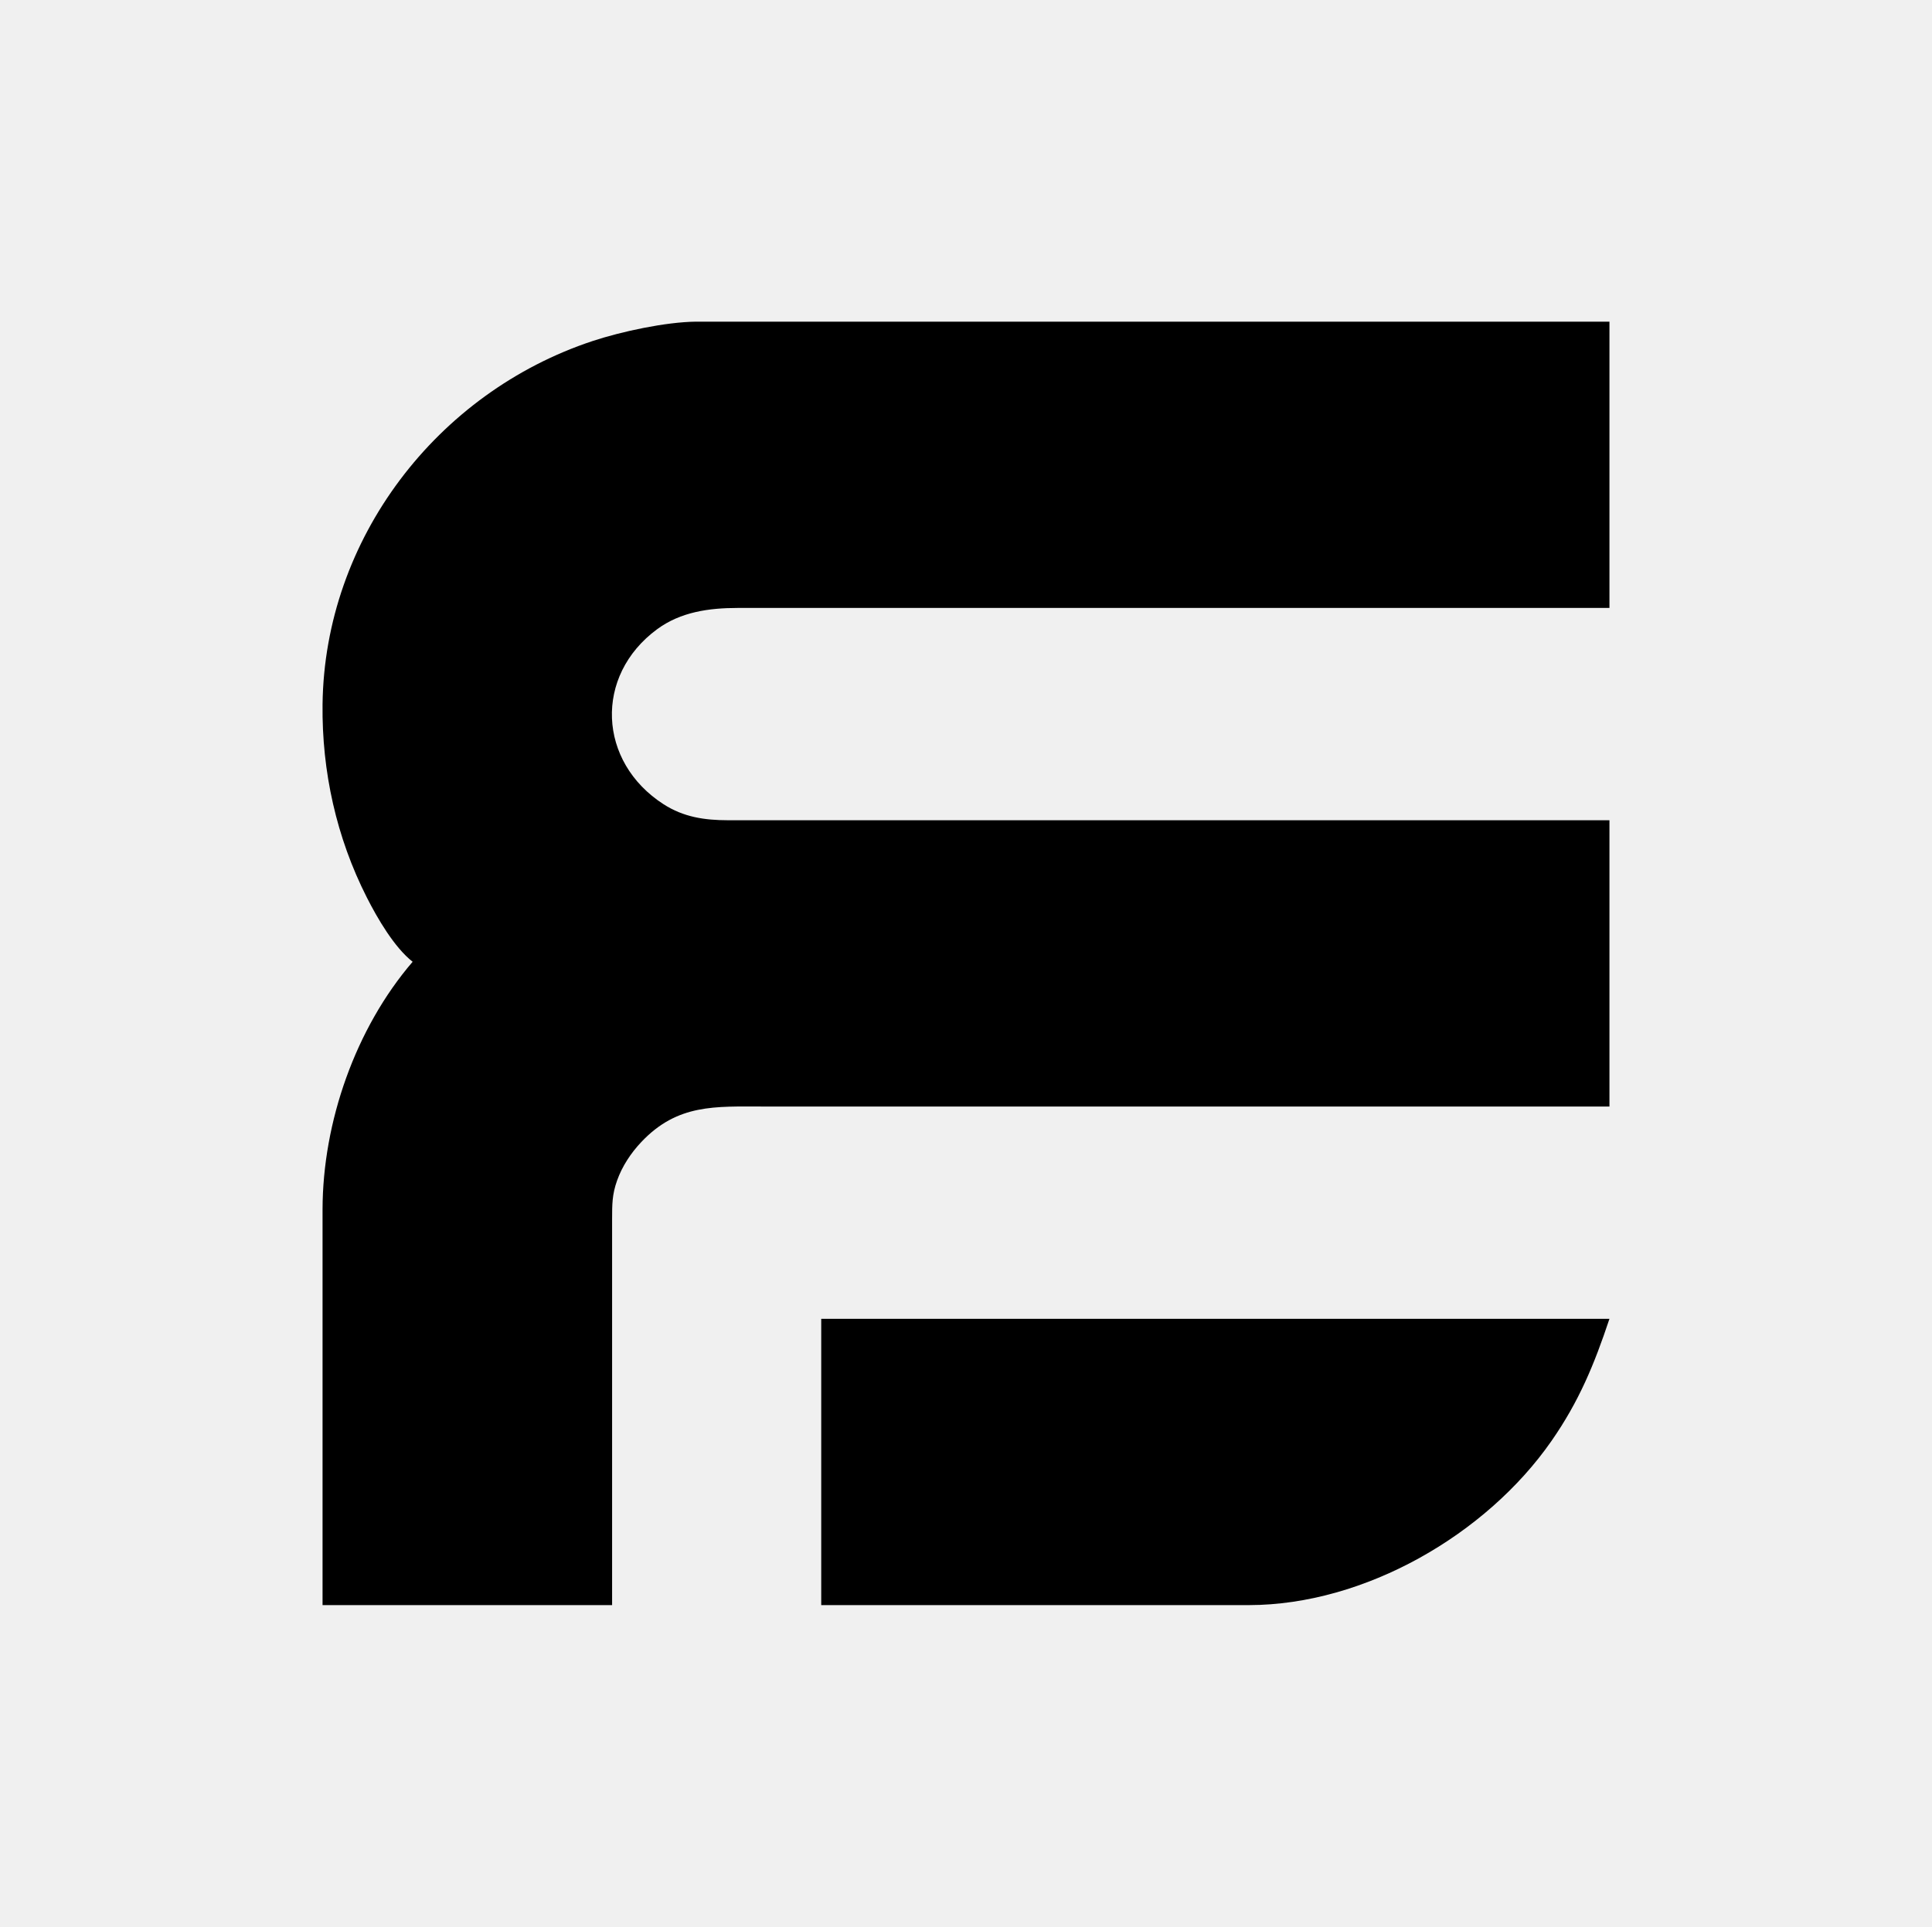
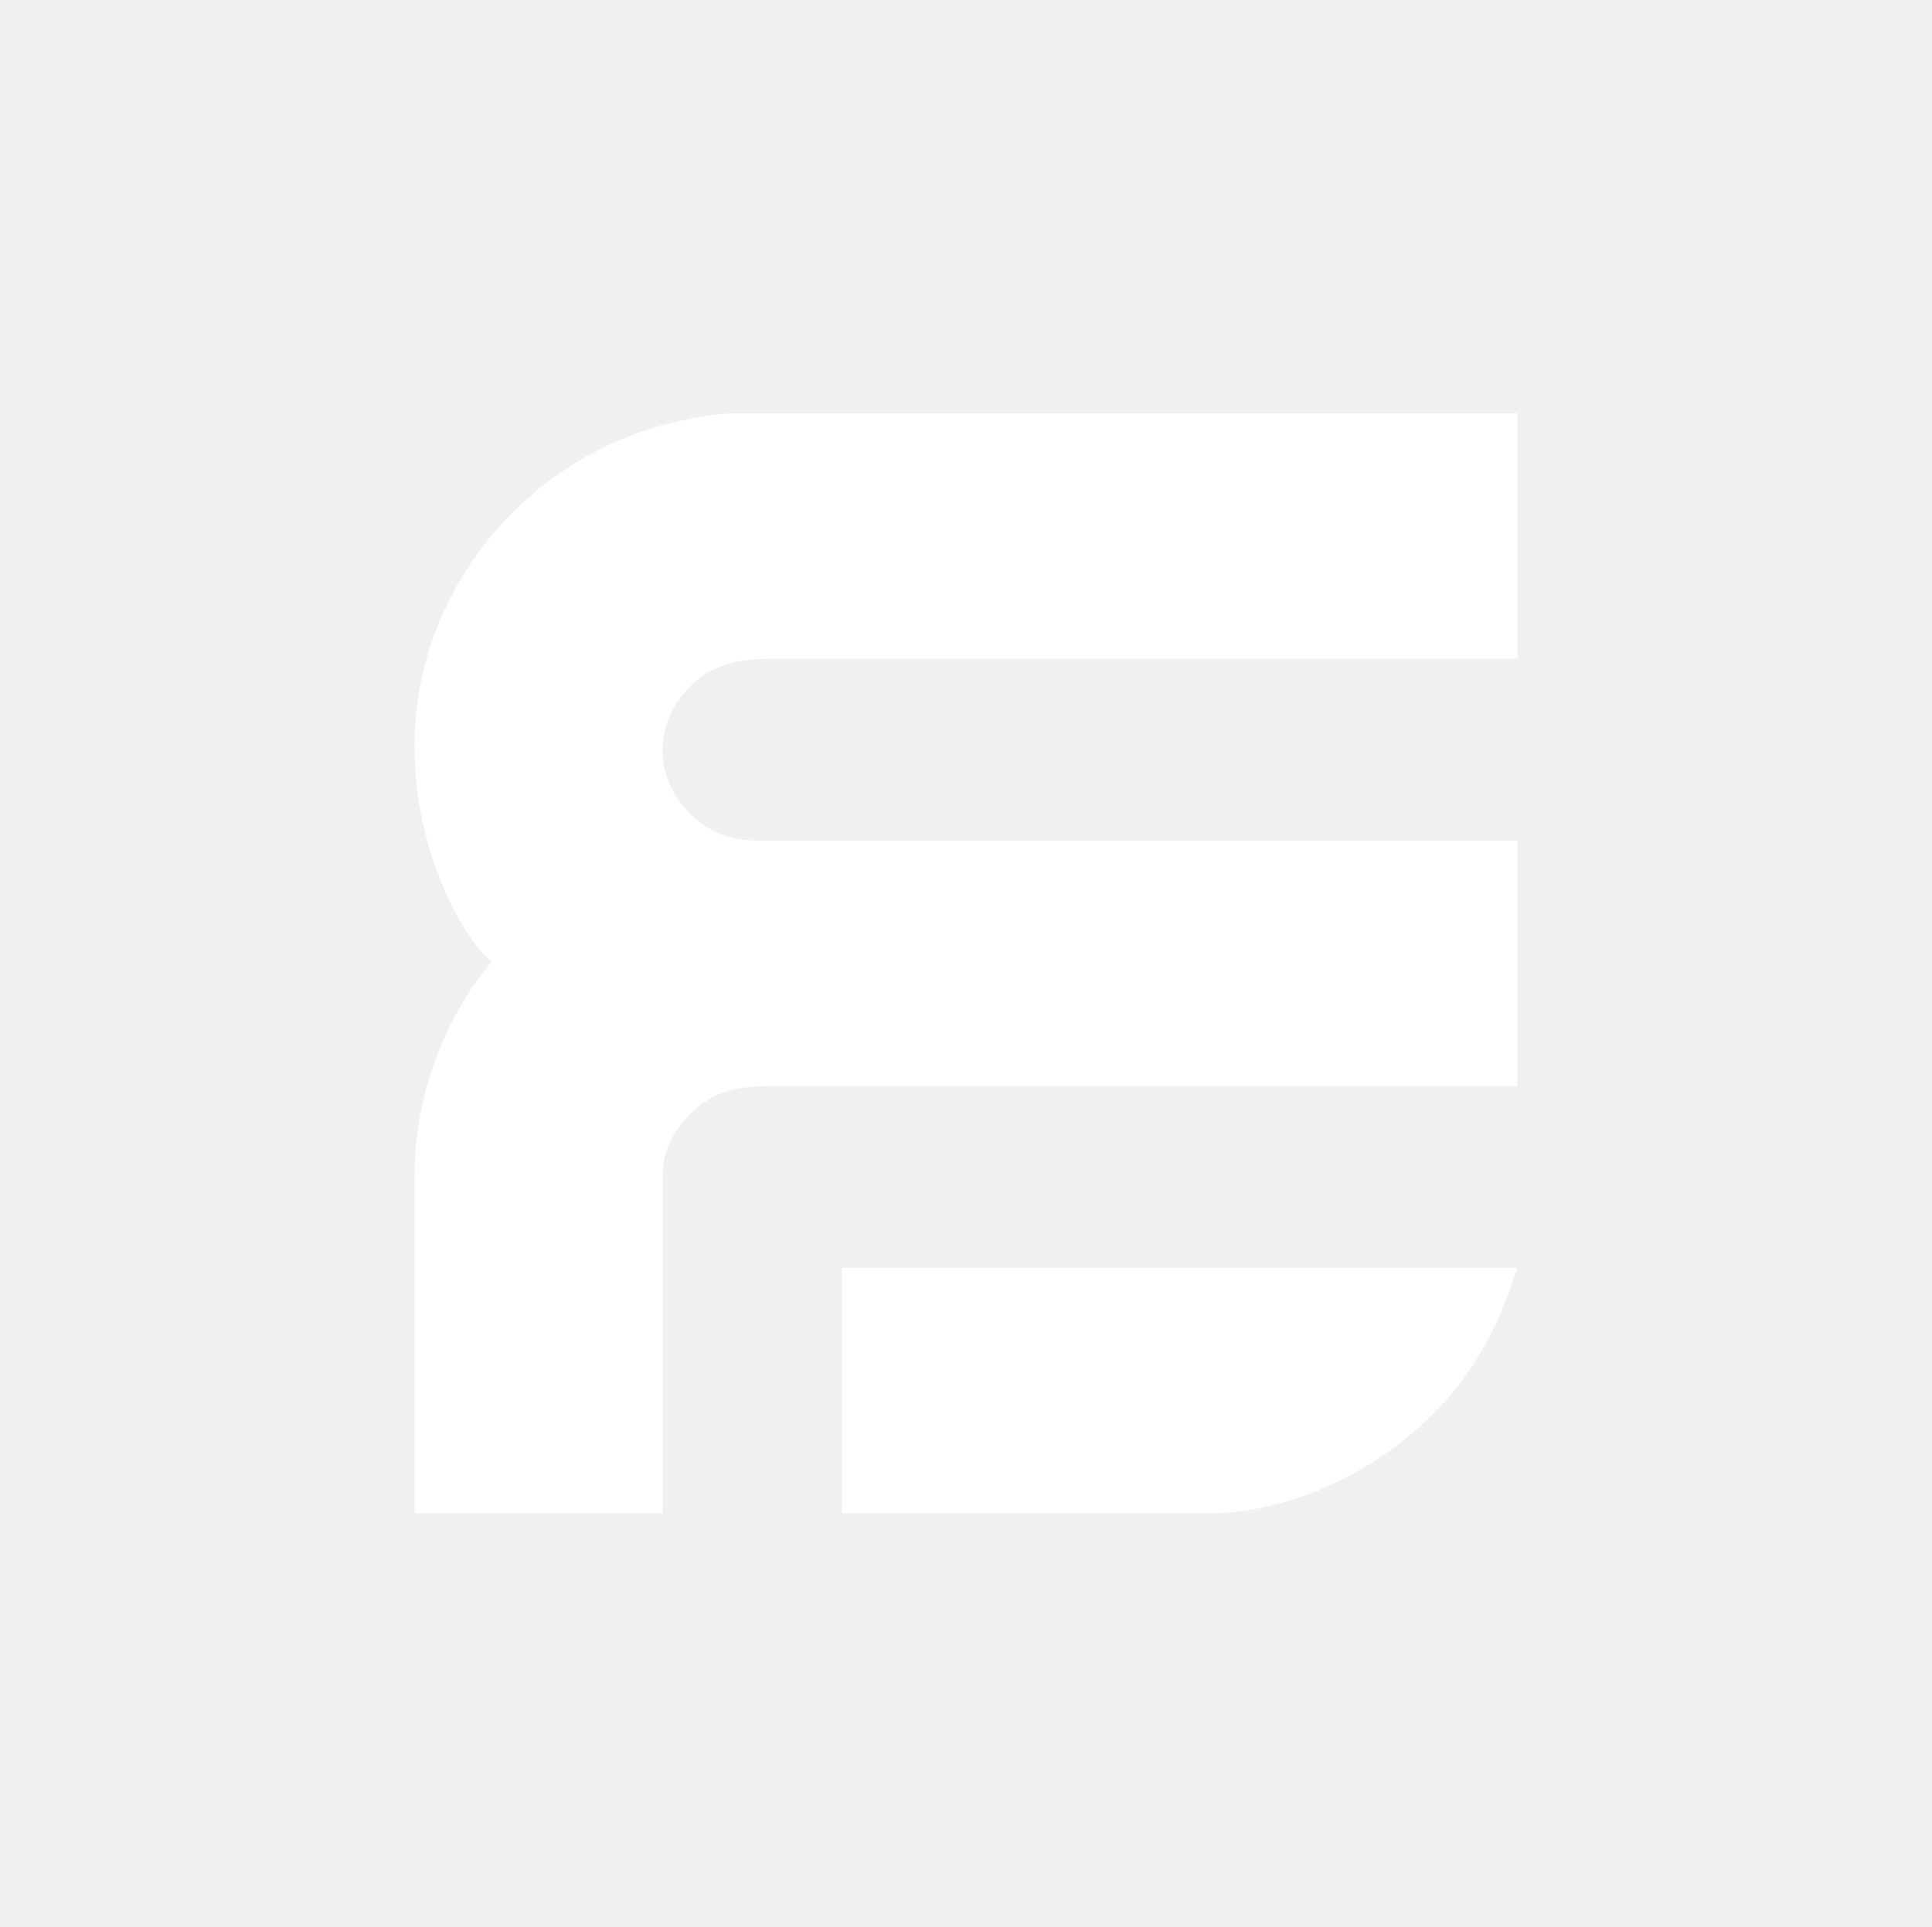
- <svg xmlns="http://www.w3.org/2000/svg" version="1.1" width="5.556in" height="5.542in" viewBox="-100 -100 600 599">
-   <path id="Selection" fill="black" stroke="none" d="M 28.00,199.00            C 22.30,194.52 17.06,185.51 13.76,179.00              4.31,160.38 -0.24,139.84 0.00,119.00              0.61,67.51 35.57,22.00 84.00,6.00              92.93,3.05 106.65,0.11 116.00,0.00              116.00,0.00 211.00,0.00 211.00,0.00              211.00,0.00 400.00,0.00 400.00,0.00              400.00,0.00 400.00,89.00 400.00,89.00              400.00,89.00 129.00,89.00 129.00,89.00              120.15,89.01 111.32,90.22 104.00,95.61              84.34,110.08 85.55,136.87 106.00,150.03              112.25,154.05 118.77,154.99 126.00,155.00              126.00,155.00 400.00,155.00 400.00,155.00              400.00,155.00 400.00,244.00 400.00,244.00              400.00,244.00 161.00,244.00 161.00,244.00              161.00,244.00 137.00,244.00 137.00,244.00              122.10,244.00 110.35,243.11 99.09,255.02              95.86,258.43 93.13,262.55 91.55,267.00              89.98,271.40 90.01,274.45 90.00,279.00              90.00,279.00 90.00,399.00 90.00,399.00              90.00,399.00 0.00,399.00 0.00,399.00              0.00,399.00 0.00,309.00 0.00,309.00              0.00,309.00 0.00,276.00 0.00,276.00              0.04,248.80 10.26,219.65 28.00,199.00 Z            M 155.00,310.00            C 155.00,310.00 400.00,310.00 400.00,310.00              395.29,324.13 390.58,335.62 381.96,348.00              361.69,377.13 323.91,398.94 288.00,399.00              288.00,399.00 244.00,399.00 244.00,399.00              244.00,399.00 155.00,399.00 155.00,399.00              155.00,399.00 155.00,310.00 155.00,310.00 Z" />
+ <svg xmlns="http://www.w3.org/2000/svg" version="1.1" width="5.556in" height="5.542in" viewBox="-150 -150 700 699">
+   <path id="Selection" fill="white" stroke="none" d="M 28.00,199.00            C 22.30,194.52 17.06,185.51 13.76,179.00              4.31,160.38 -0.24,139.84 0.00,119.00              0.61,67.51 35.57,22.00 84.00,6.00              92.93,3.05 106.65,0.11 116.00,0.00              116.00,0.00 211.00,0.00 211.00,0.00              211.00,0.00 400.00,0.00 400.00,0.00              400.00,0.00 400.00,89.00 400.00,89.00              400.00,89.00 129.00,89.00 129.00,89.00              120.15,89.01 111.32,90.22 104.00,95.61              84.34,110.08 85.55,136.87 106.00,150.03              112.25,154.05 118.77,154.99 126.00,155.00              126.00,155.00 400.00,155.00 400.00,155.00              400.00,155.00 400.00,244.00 400.00,244.00              400.00,244.00 161.00,244.00 161.00,244.00              161.00,244.00 137.00,244.00 137.00,244.00              122.10,244.00 110.35,243.11 99.09,255.02              95.86,258.43 93.13,262.55 91.55,267.00              89.98,271.40 90.01,274.45 90.00,279.00              90.00,279.00 90.00,399.00 90.00,399.00              90.00,399.00 0.00,399.00 0.00,399.00              0.00,399.00 0.00,309.00 0.00,309.00              0.00,309.00 0.00,276.00 0.00,276.00              0.04,248.80 10.26,219.65 28.00,199.00 Z            M 155.00,310.00            C 155.00,310.00 400.00,310.00 400.00,310.00              395.29,324.13 390.58,335.62 381.96,348.00              361.69,377.13 323.91,398.94 288.00,399.00              288.00,399.00 244.00,399.00 244.00,399.00              244.00,399.00 155.00,399.00 155.00,399.00              155.00,399.00 155.00,310.00 155.00,310.00 Z" />
</svg>
